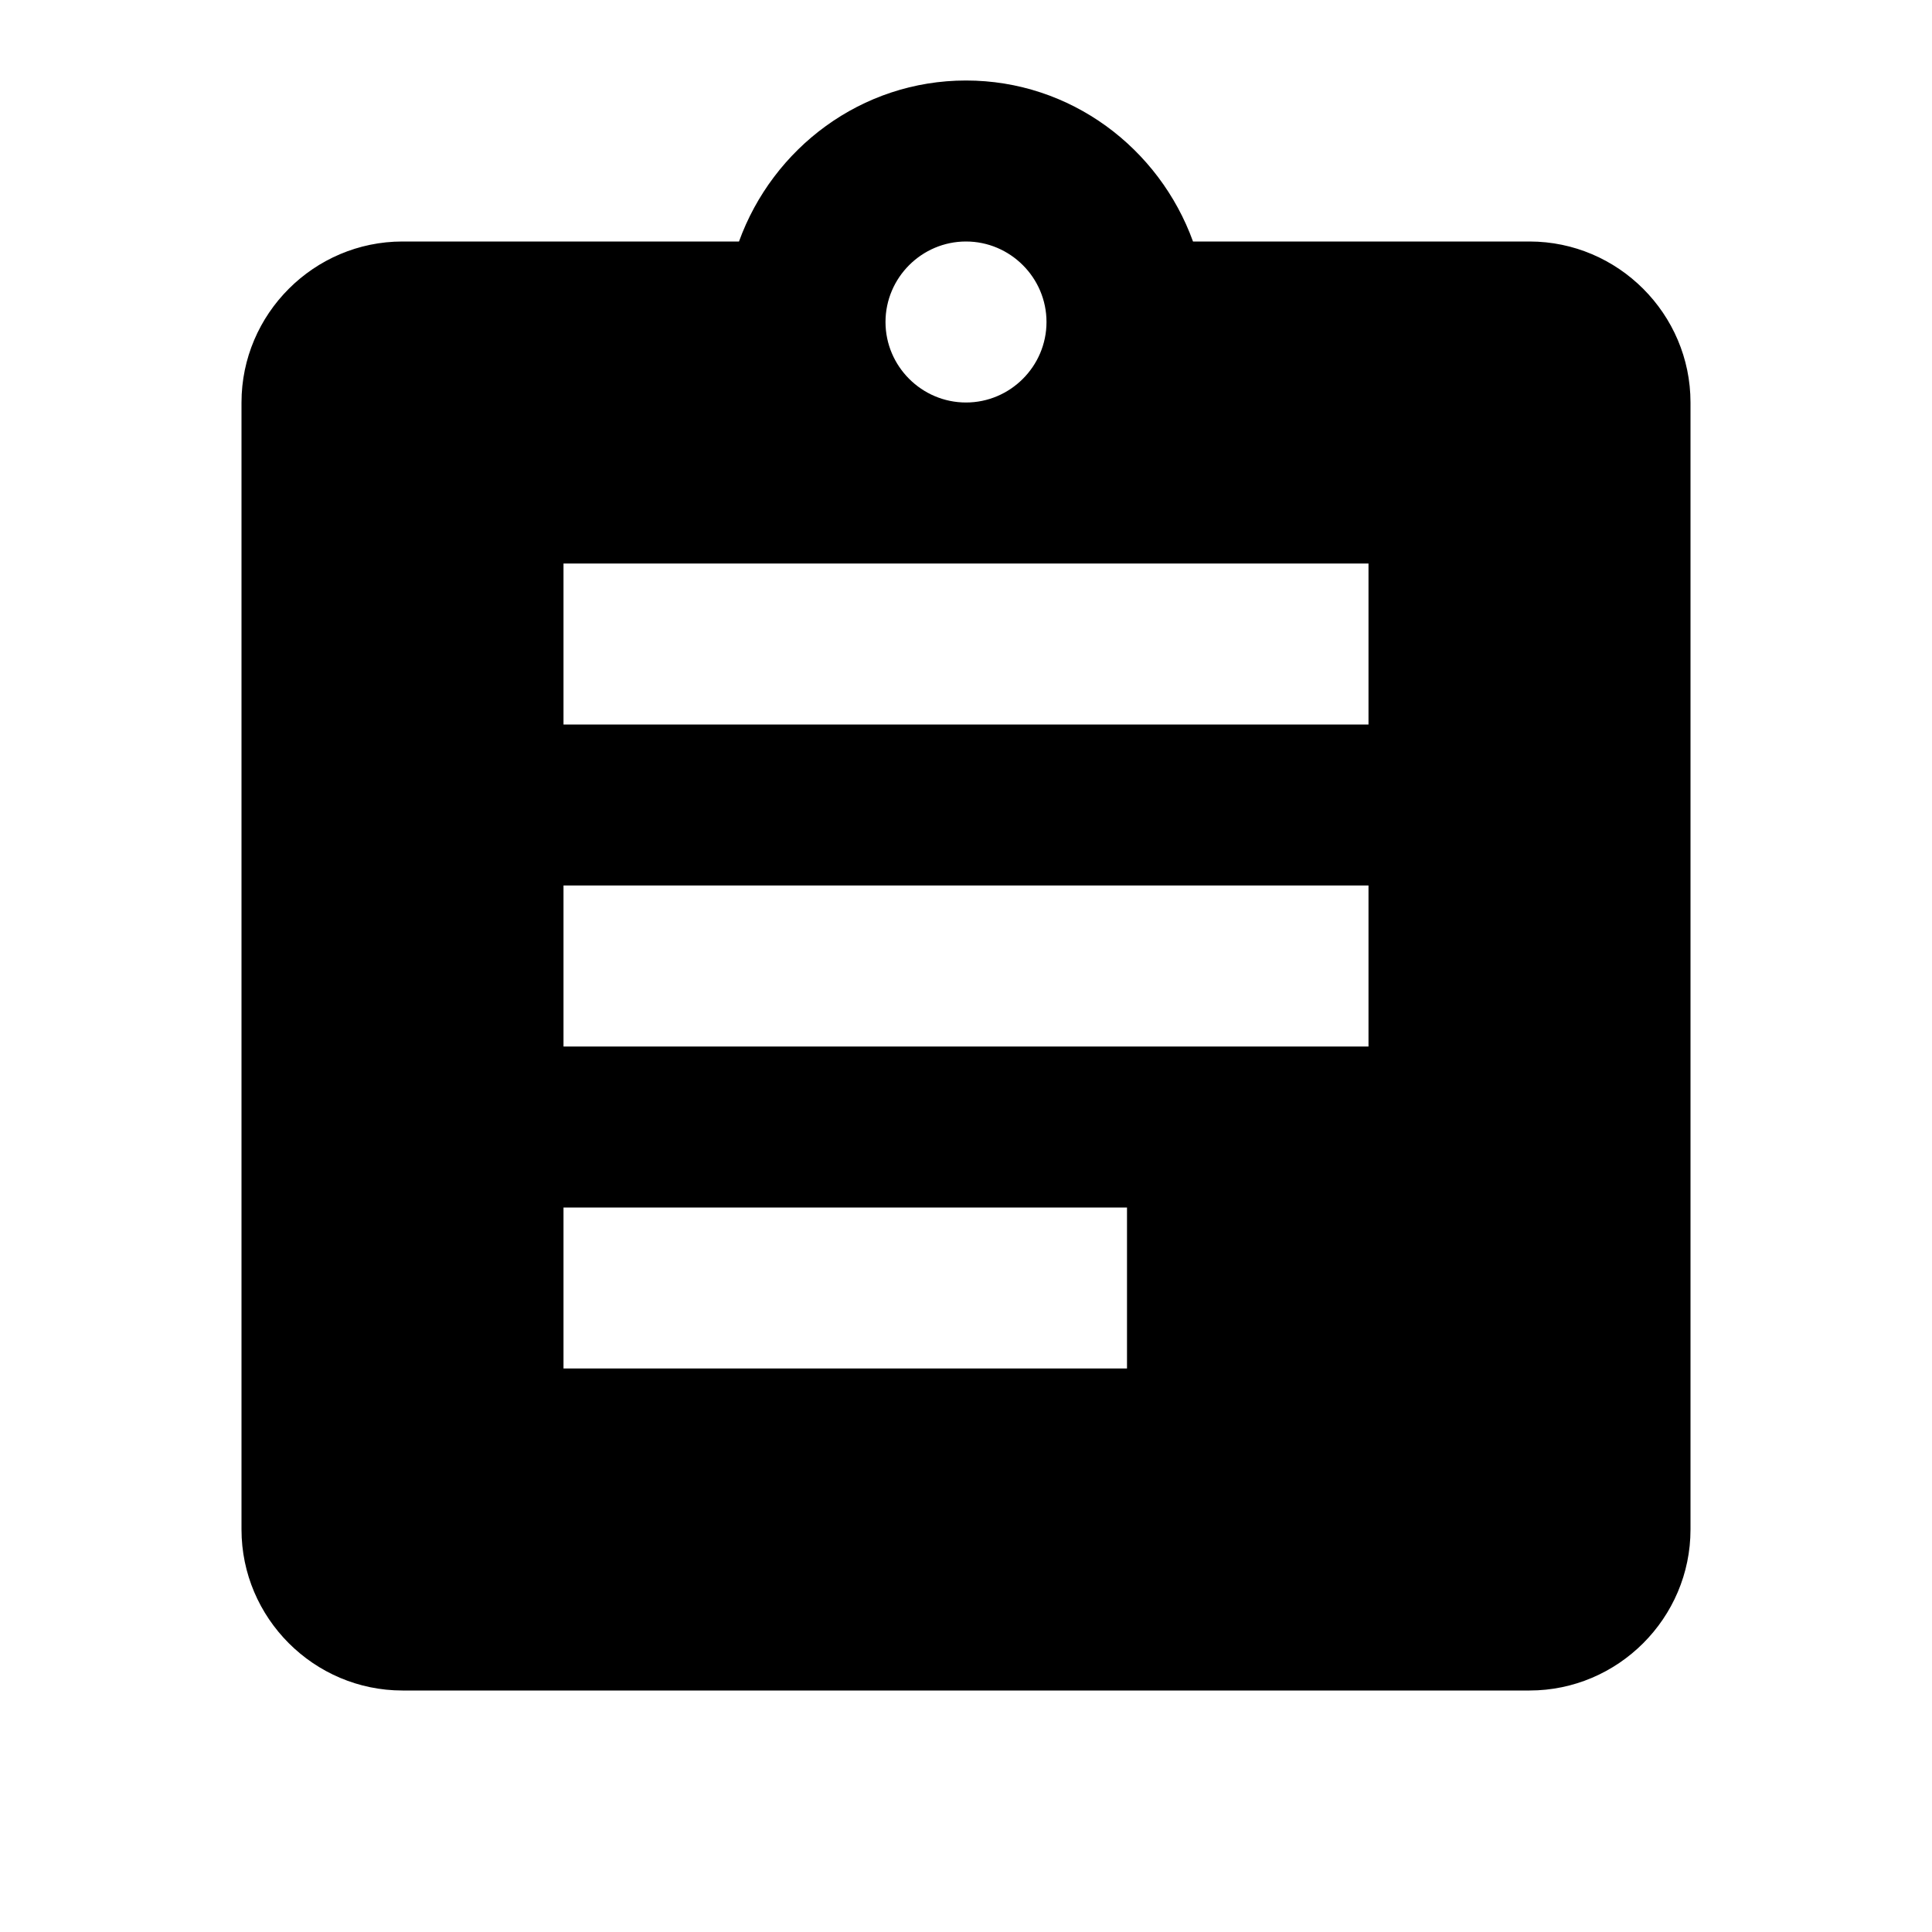
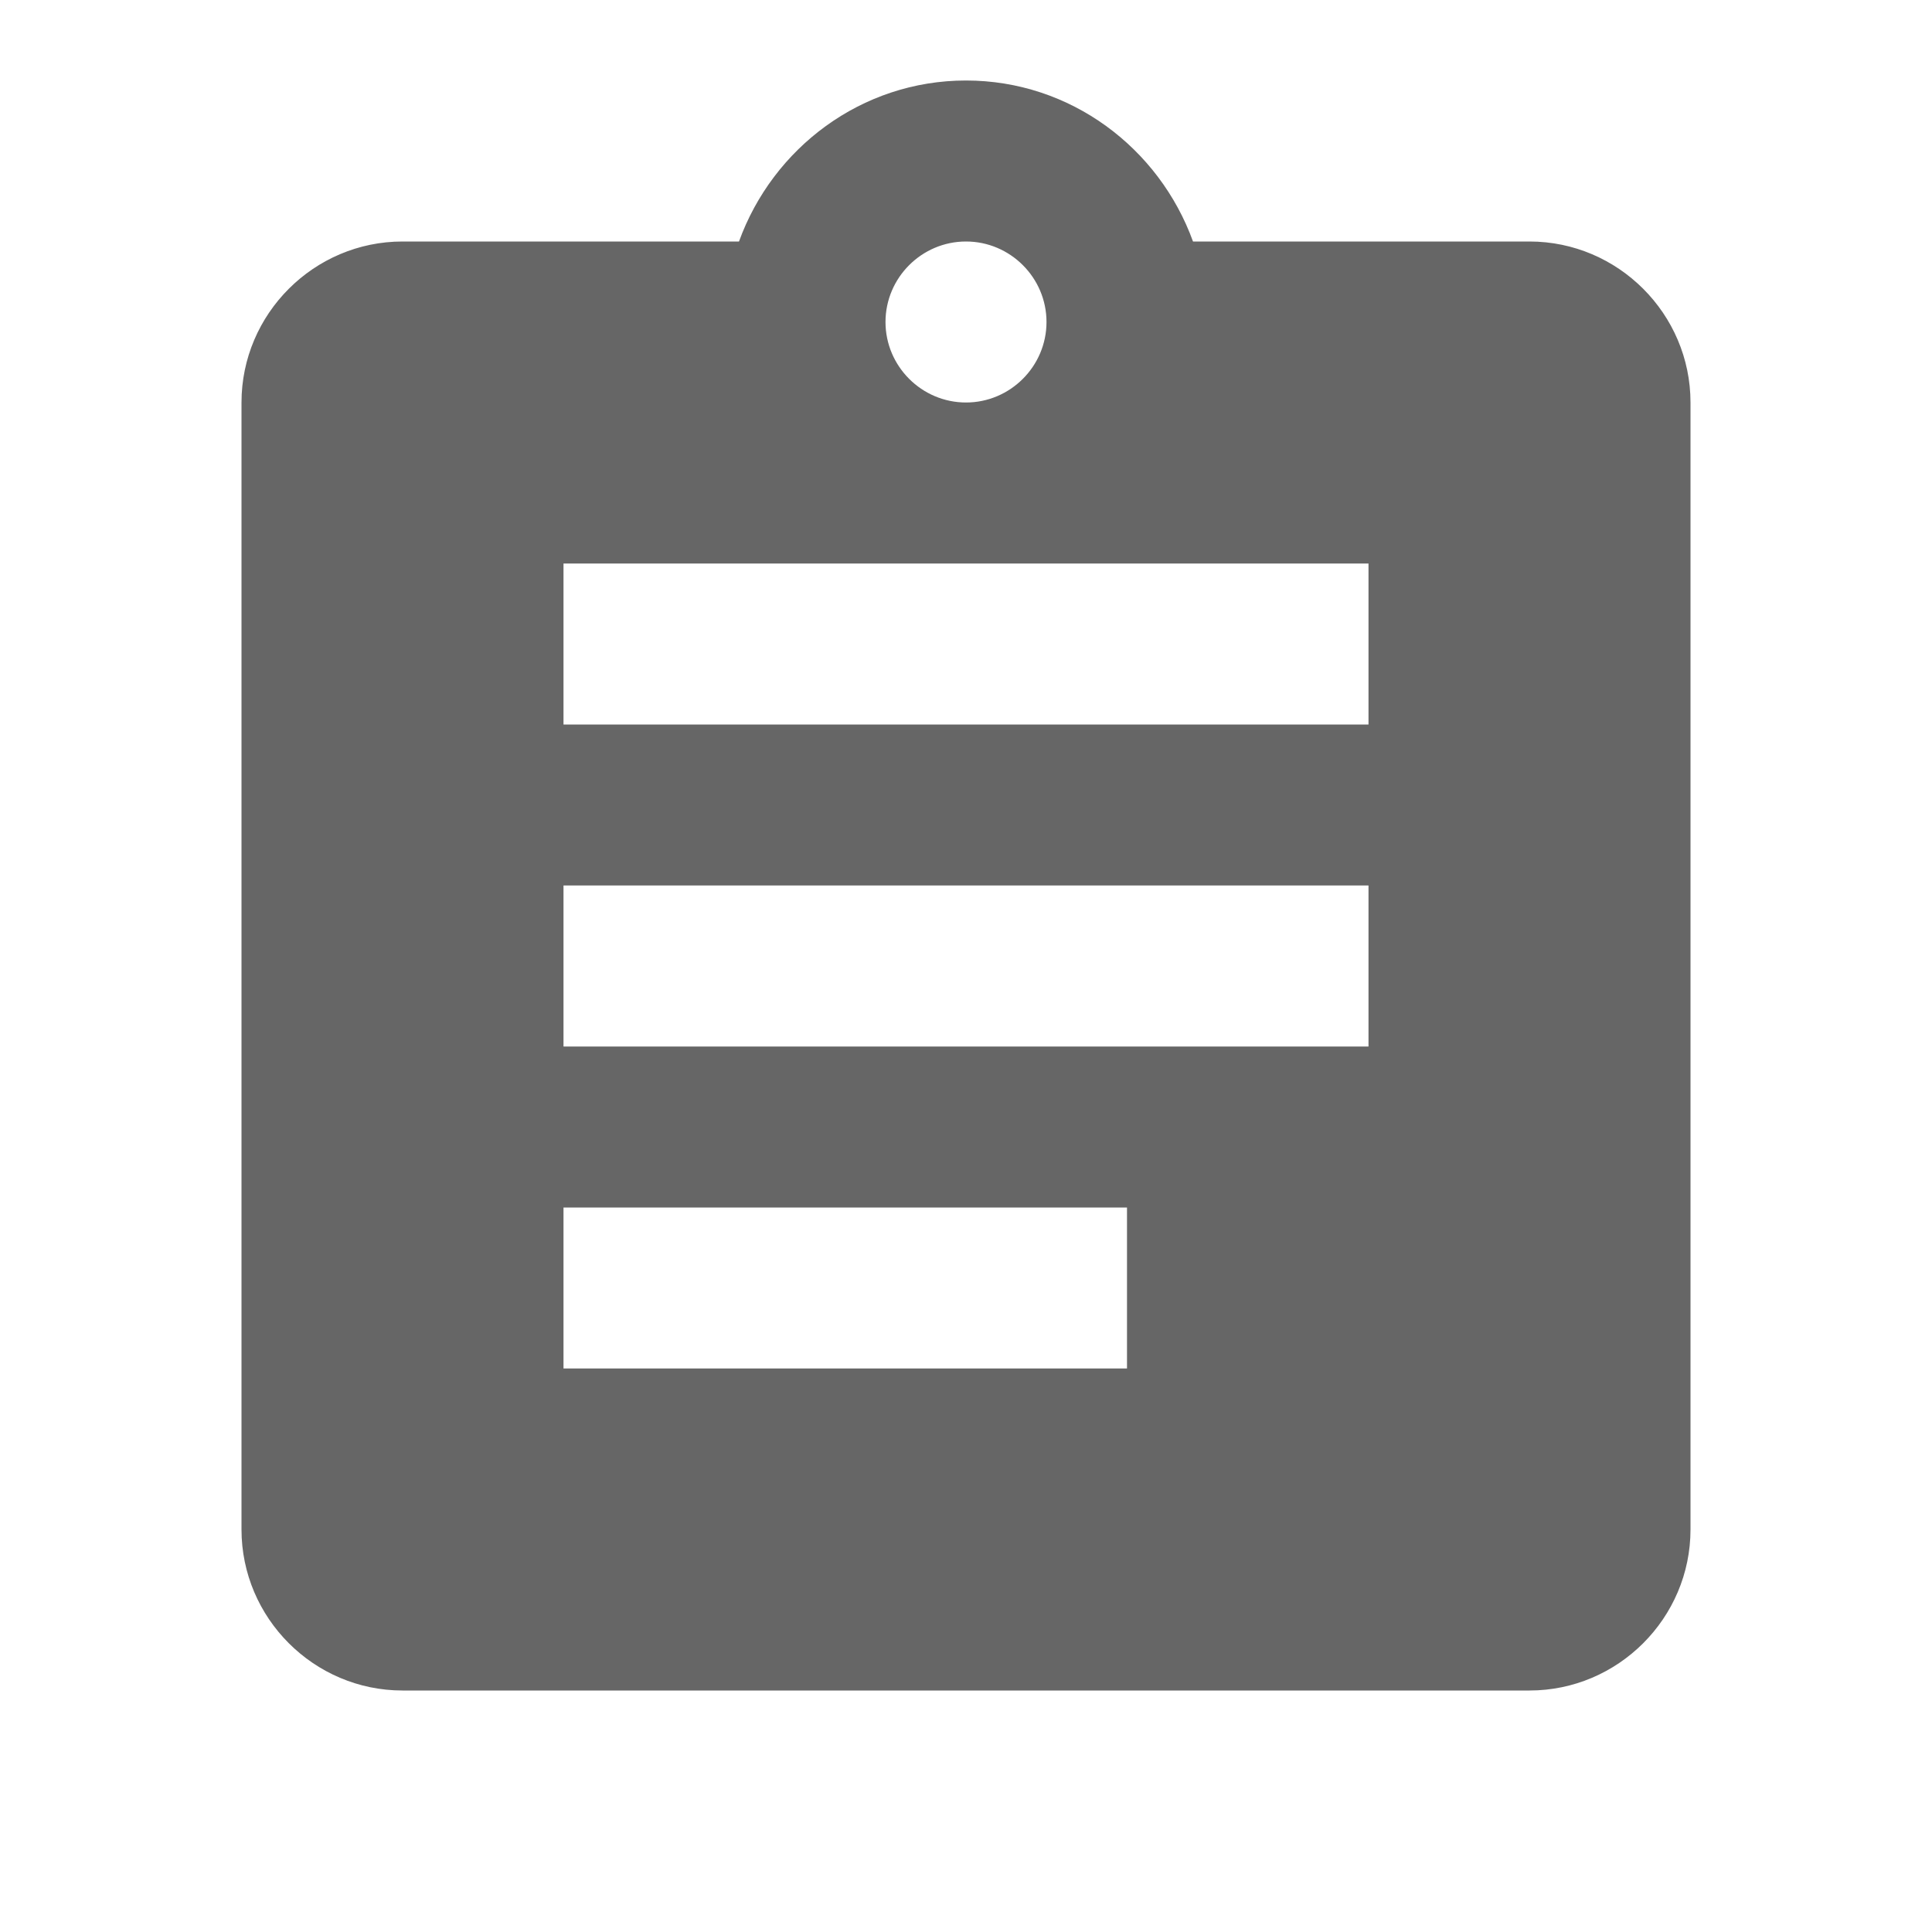
- <svg xmlns="http://www.w3.org/2000/svg" fill="#000000" height="24" viewBox="0 0 24 24" width="24">
+ <svg xmlns="http://www.w3.org/2000/svg" fill="#666666" height="24" viewBox="0 0 24 24" width="24">
  <path d="M0 0h24v24H0z" fill="none" />
  <path d="M19 3h-4.18C14.4 1.84 13.3 1 12 1c-1.3 0-2.4.84-2.82 2H5c-1.1 0-2 .9-2 2v14c0 1.1.9 2 2 2h14c1.1 0 2-.9 2-2V5c0-1.1-.9-2-2-2zm-7 0c.55 0 1 .45 1 1s-.45 1-1 1-1-.45-1-1 .45-1 1-1zm2 14H7v-2h7v2zm3-4H7v-2h10v2zm0-4H7V7h10v2z" />
</svg>
